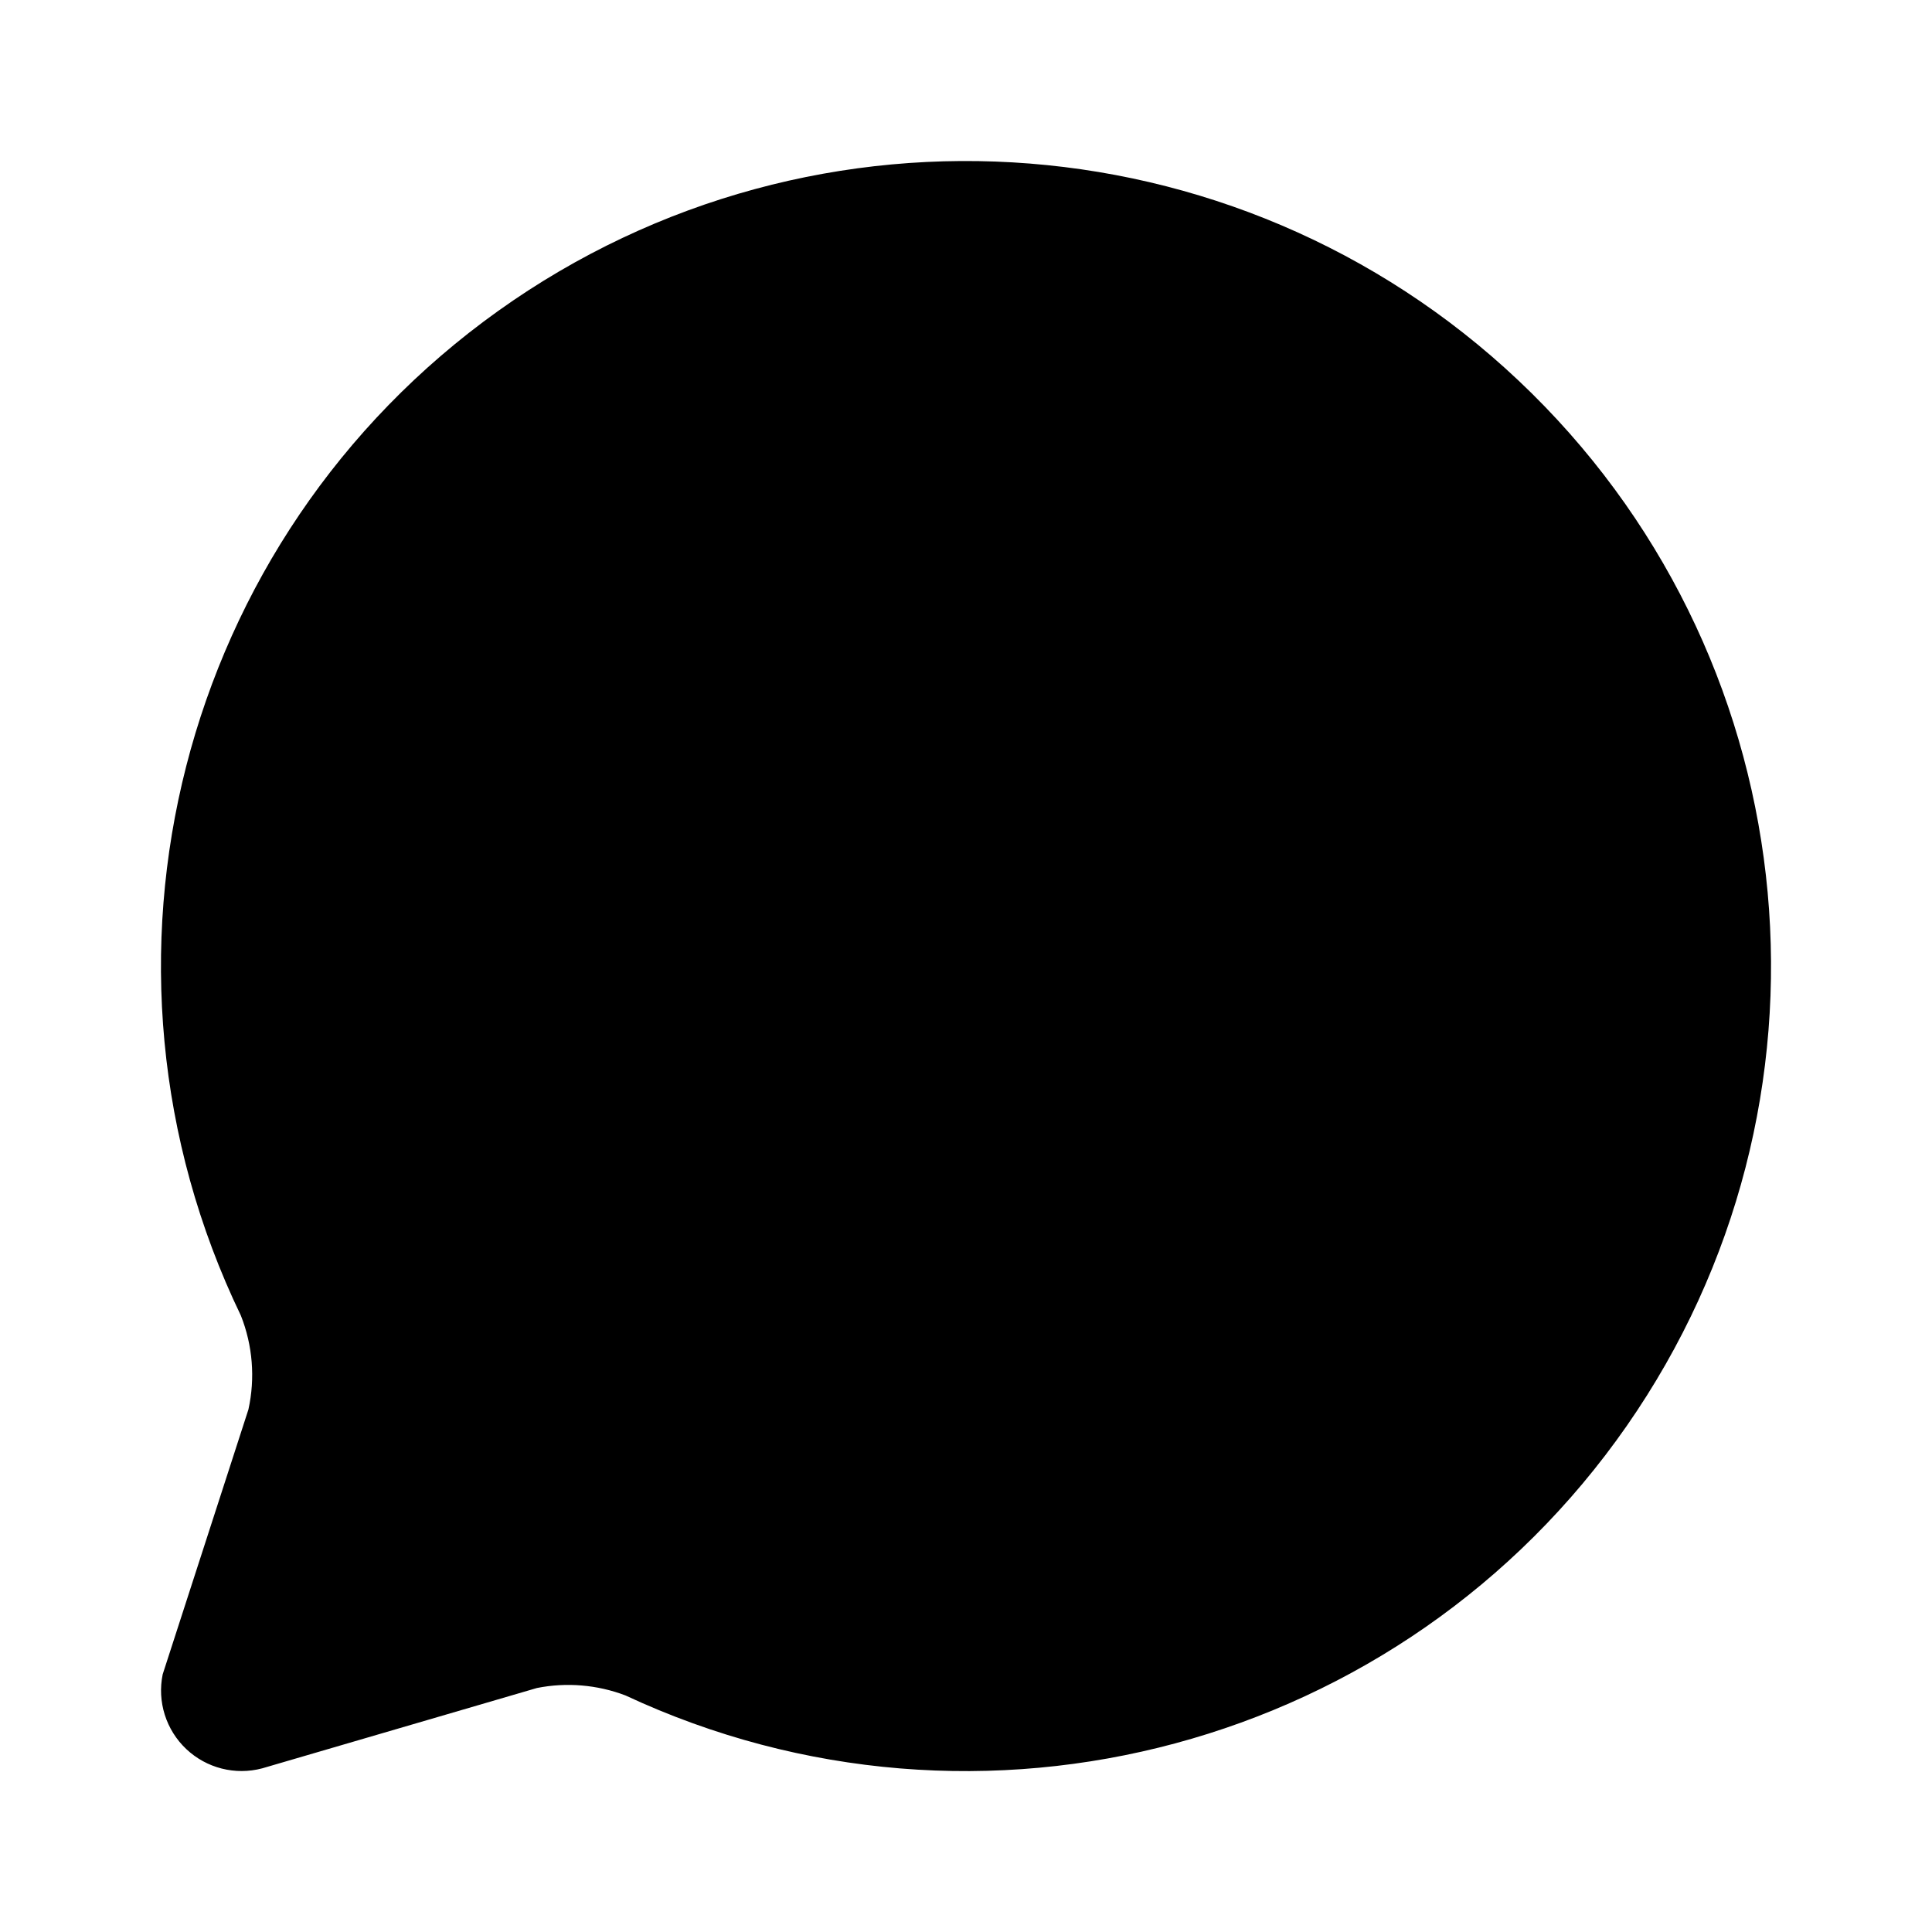
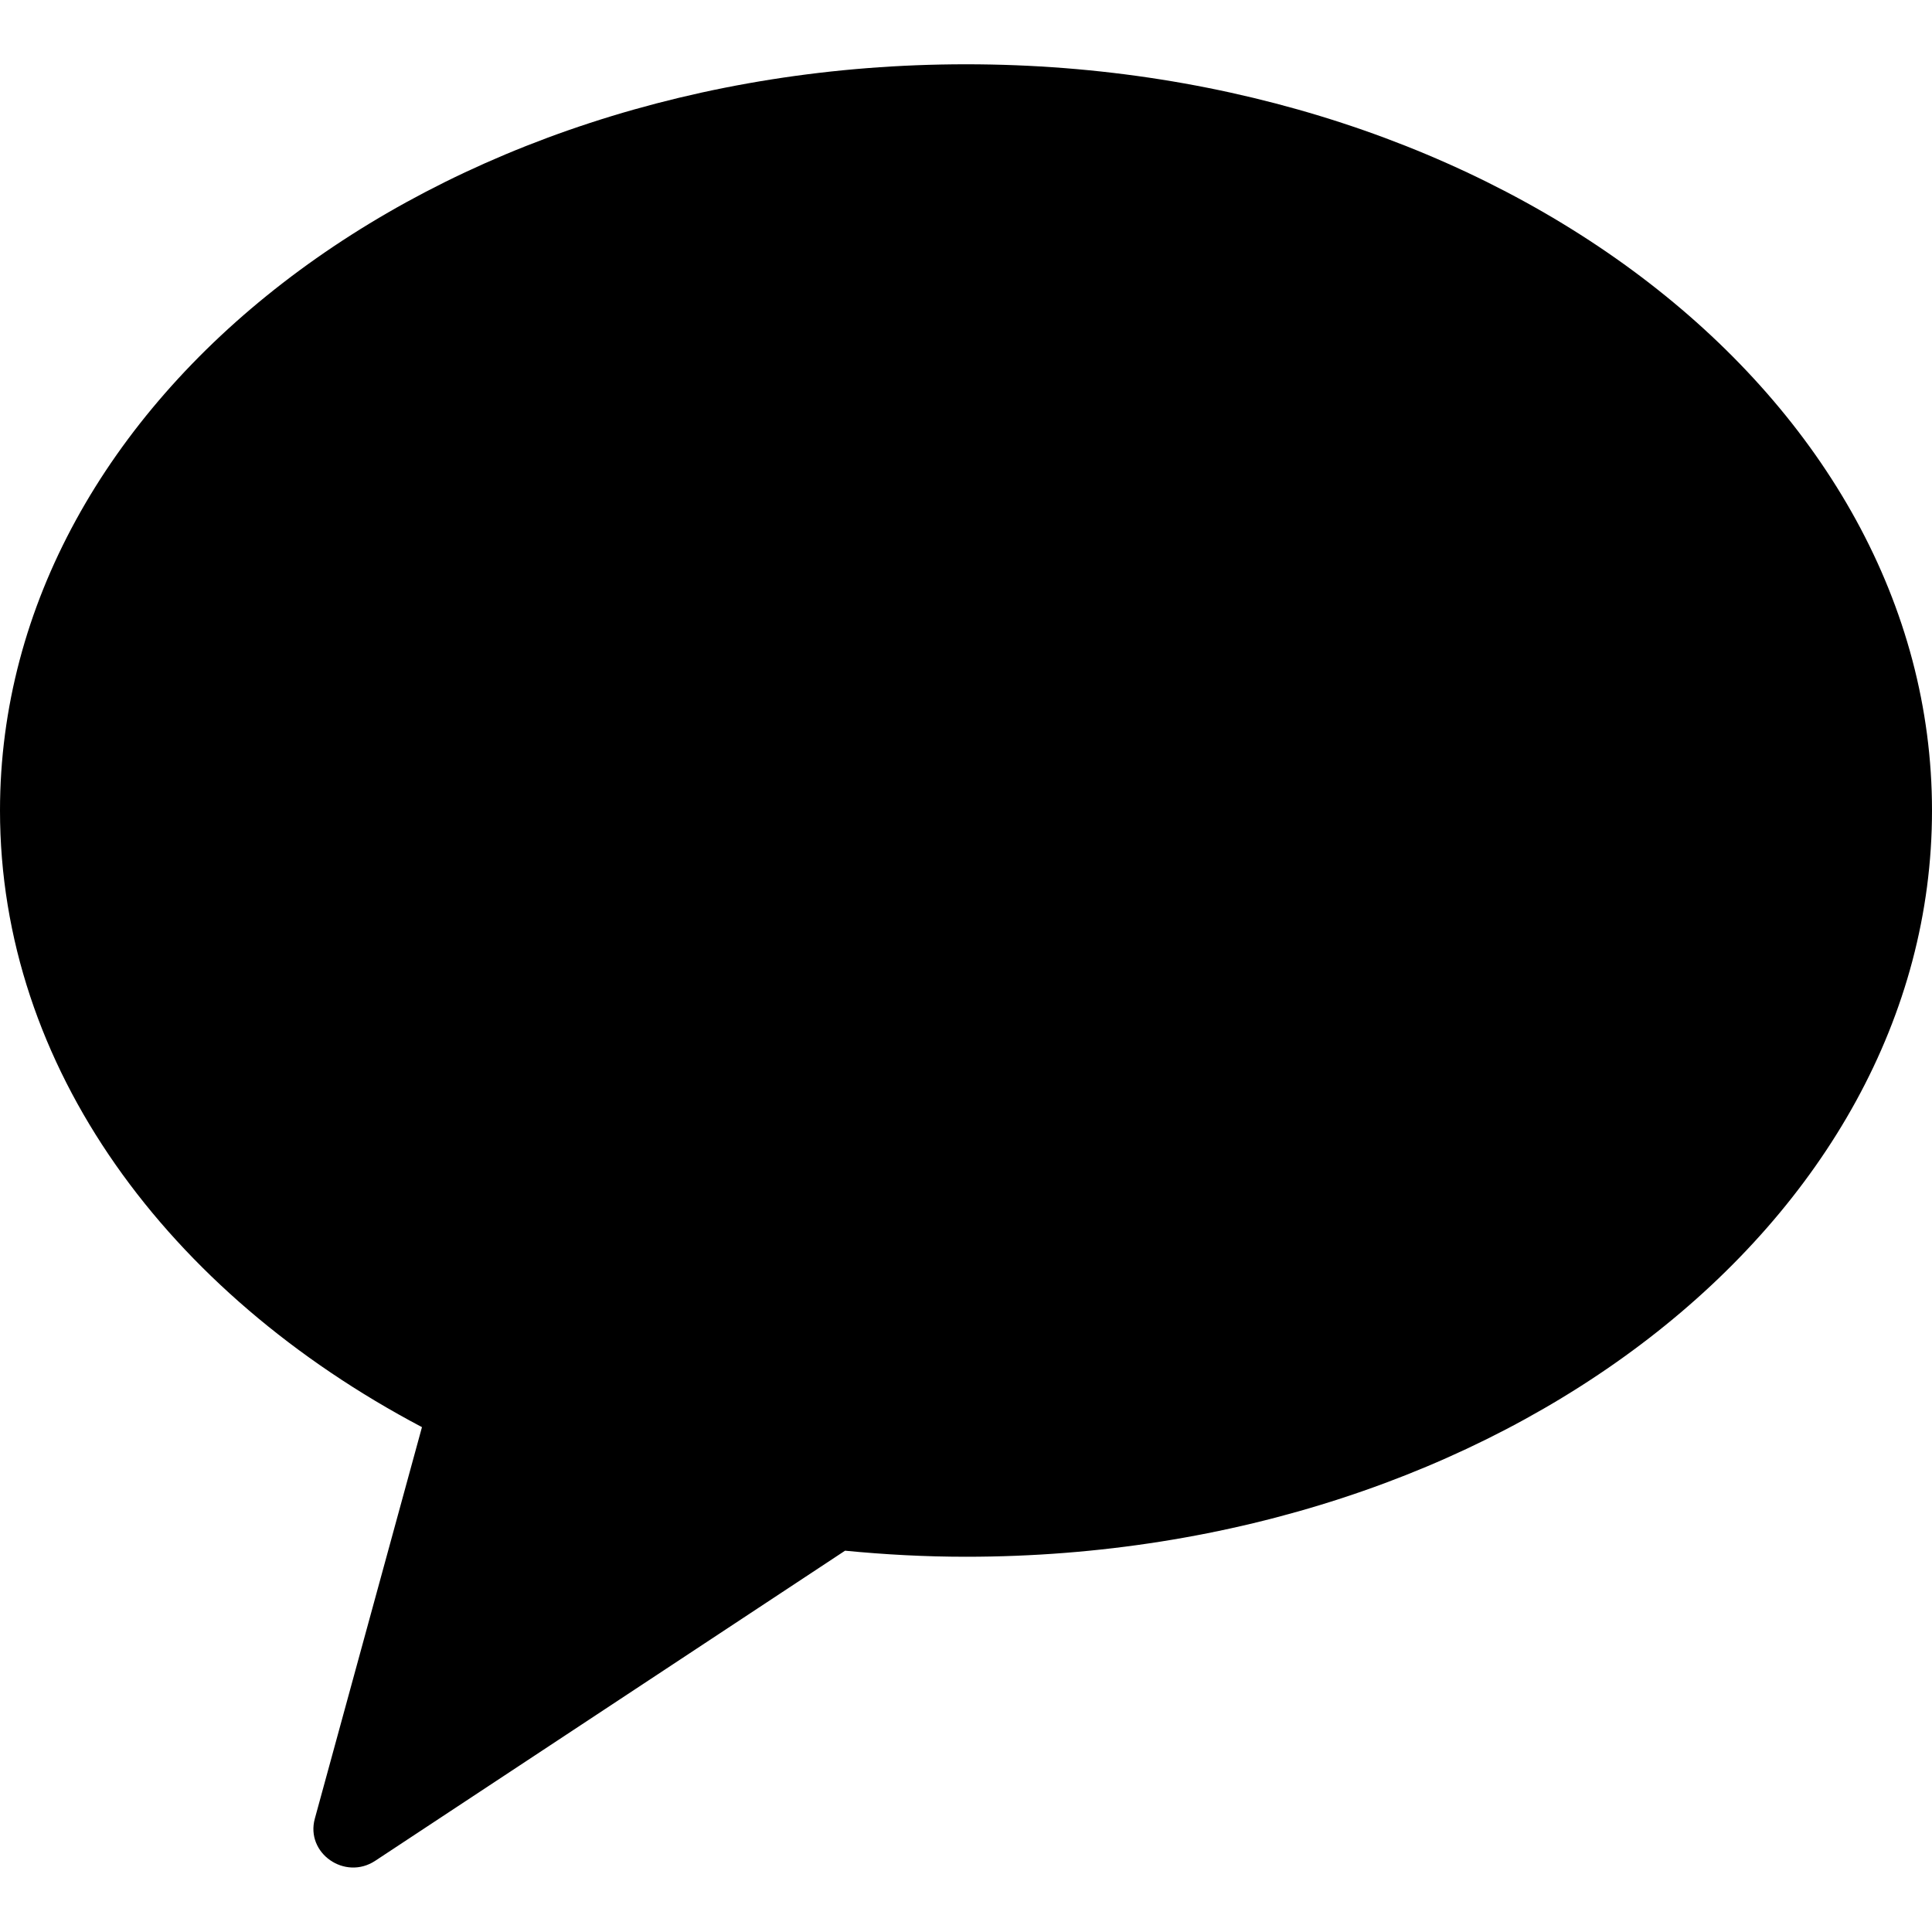
- <svg xmlns="http://www.w3.org/2000/svg" class="lucide lucide-message-circle-fill" width="24" height="24" viewBox="0 0 24 24" fill="currentColor" stroke="none">
-   <path d="M2.992 16.342a2 2 0 0 1 .094 1.167l-1.065 3.29a1 1 0 0 0 1.236 1.168l3.413-.998a2 2 0 0 1 1.099.092 10 10 0 1 0-4.777-4.719" />
+ <svg xmlns="http://www.w3.org/2000/svg" width="22" height="22" viewBox="0 0 22 22" fill="none">
+   <path fill-rule="evenodd" clip-rule="evenodd" d="M11 0.732C4.925 0.732 0 4.537 0 9.23C0 12.148 1.905 14.721 4.805 16.251L3.585 20.709C3.477 21.103 3.928 21.417 4.273 21.189L9.623 17.658C10.075 17.702 10.533 17.727 11 17.727C17.075 17.727 22 13.922 22 9.23C22 4.537 17.075 0.732 11 0.732Z" fill="currentColor" />
</svg>
